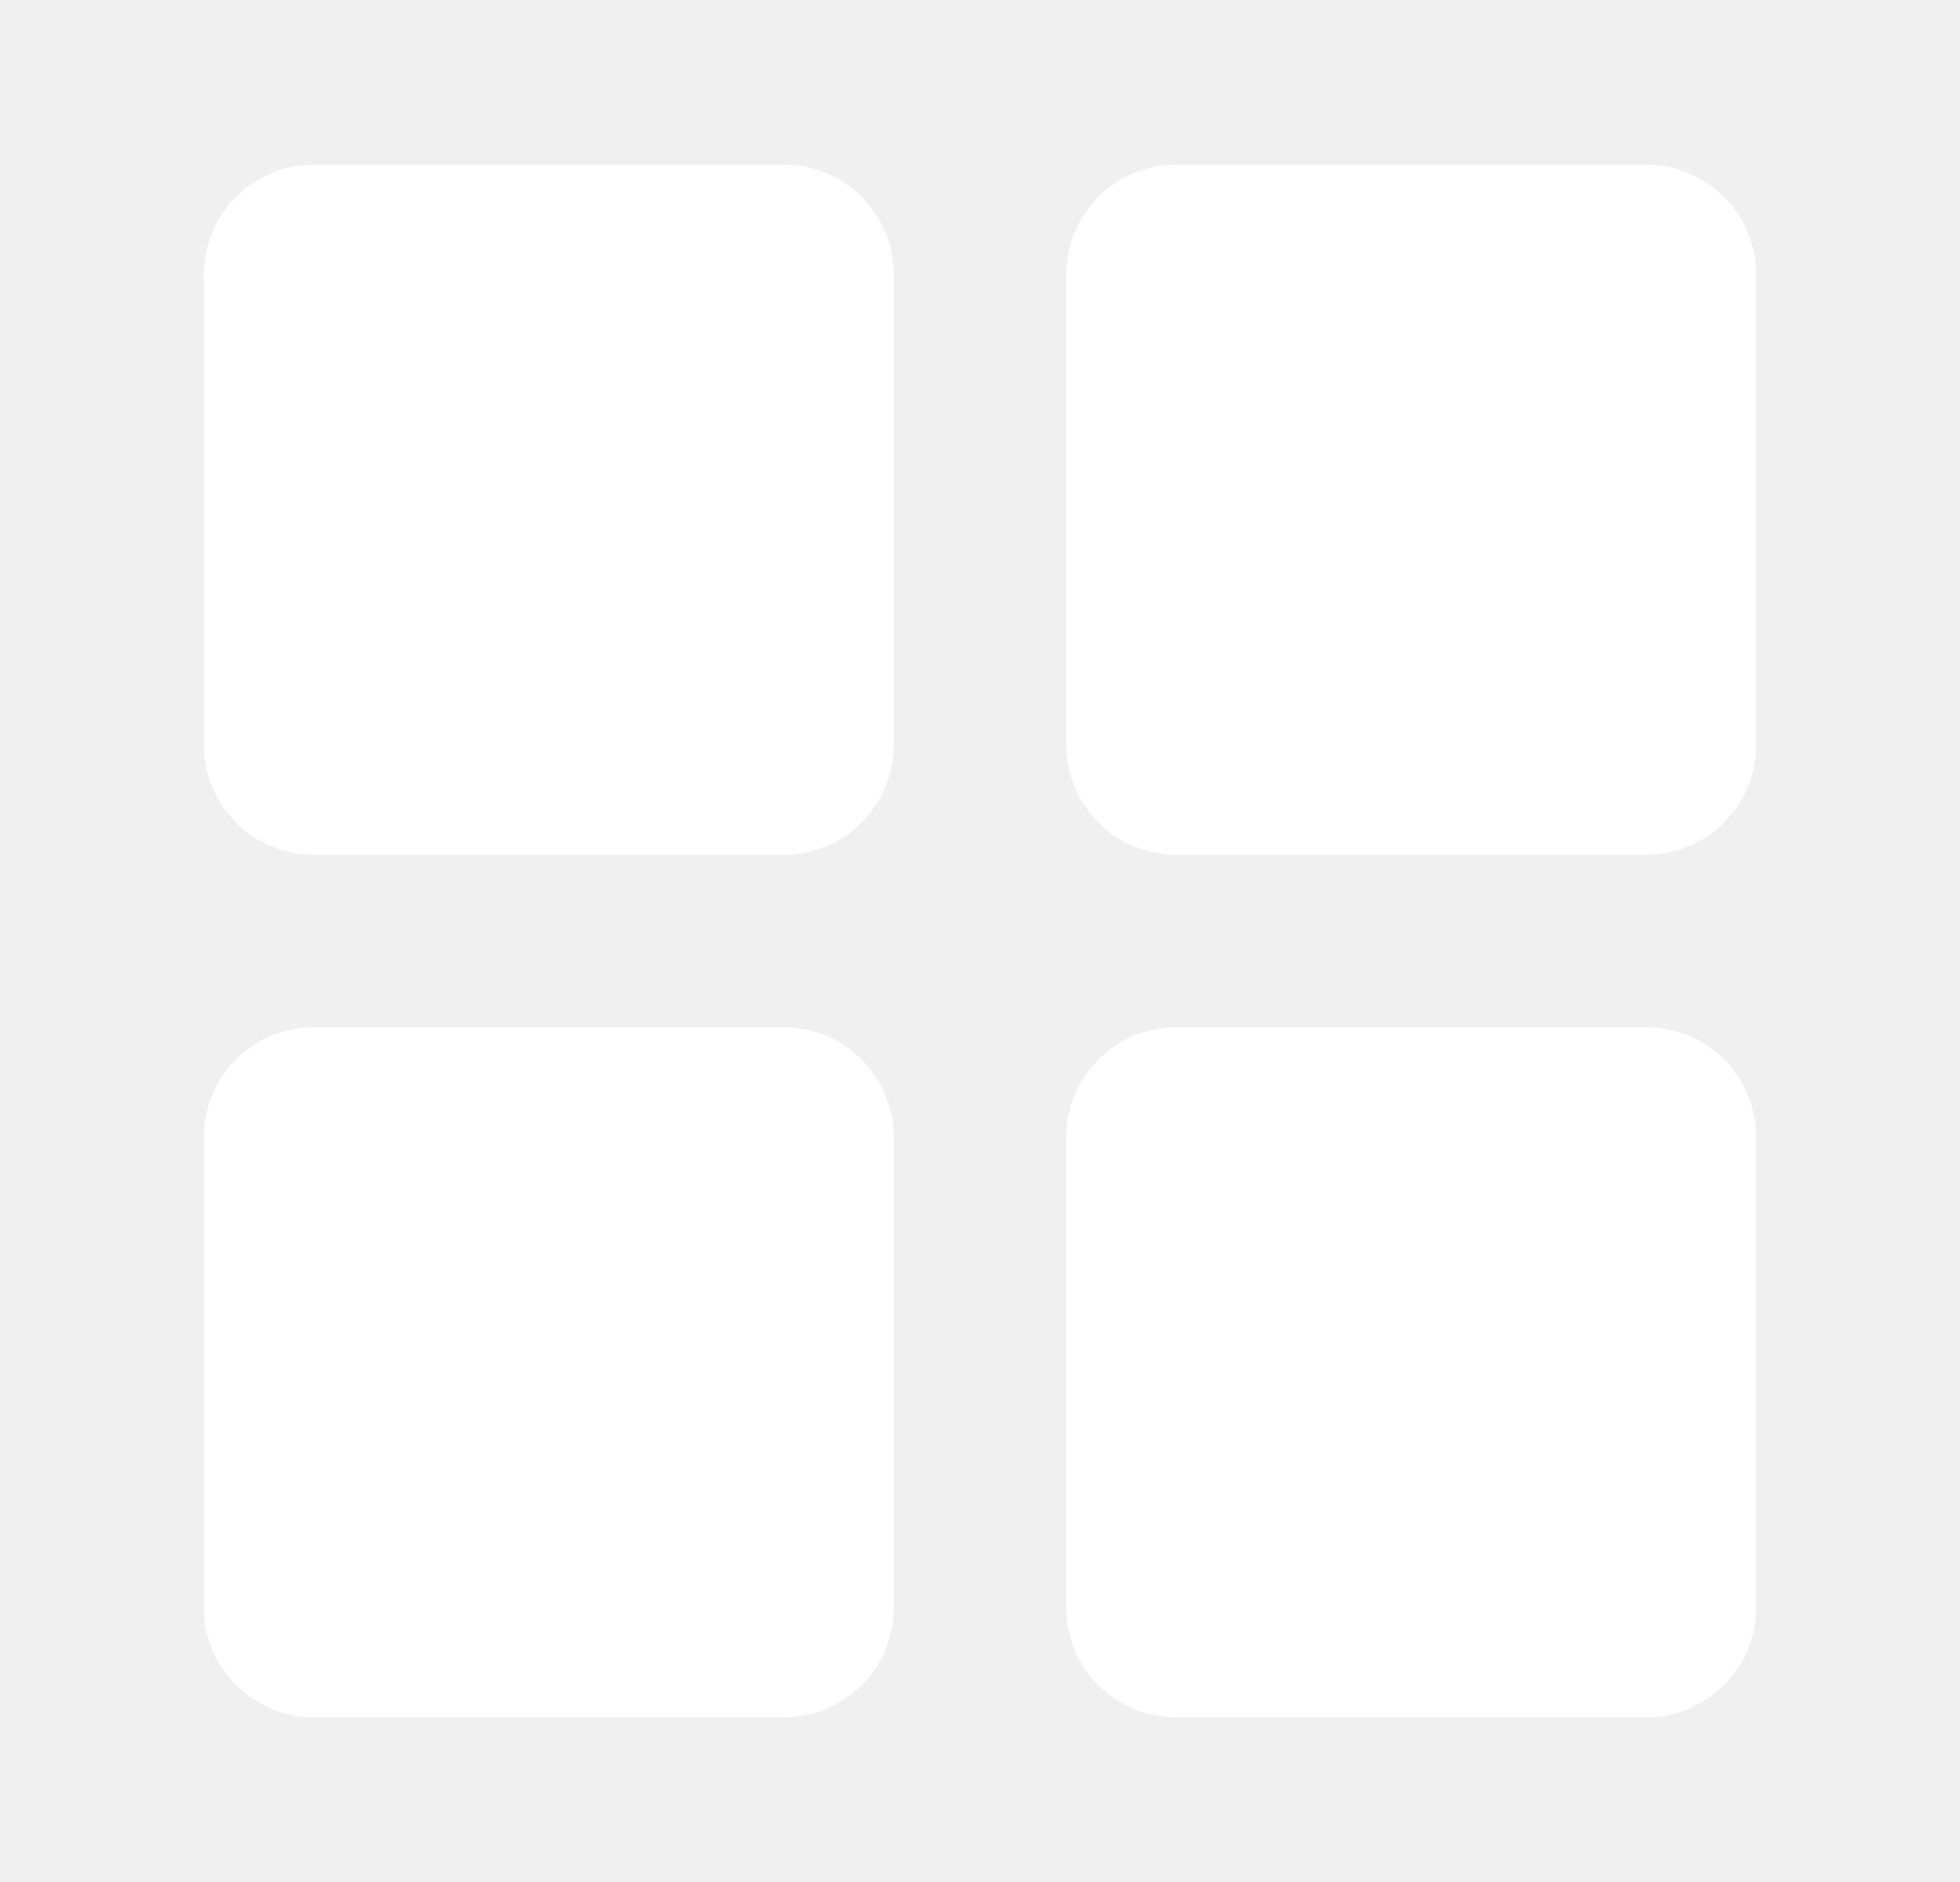
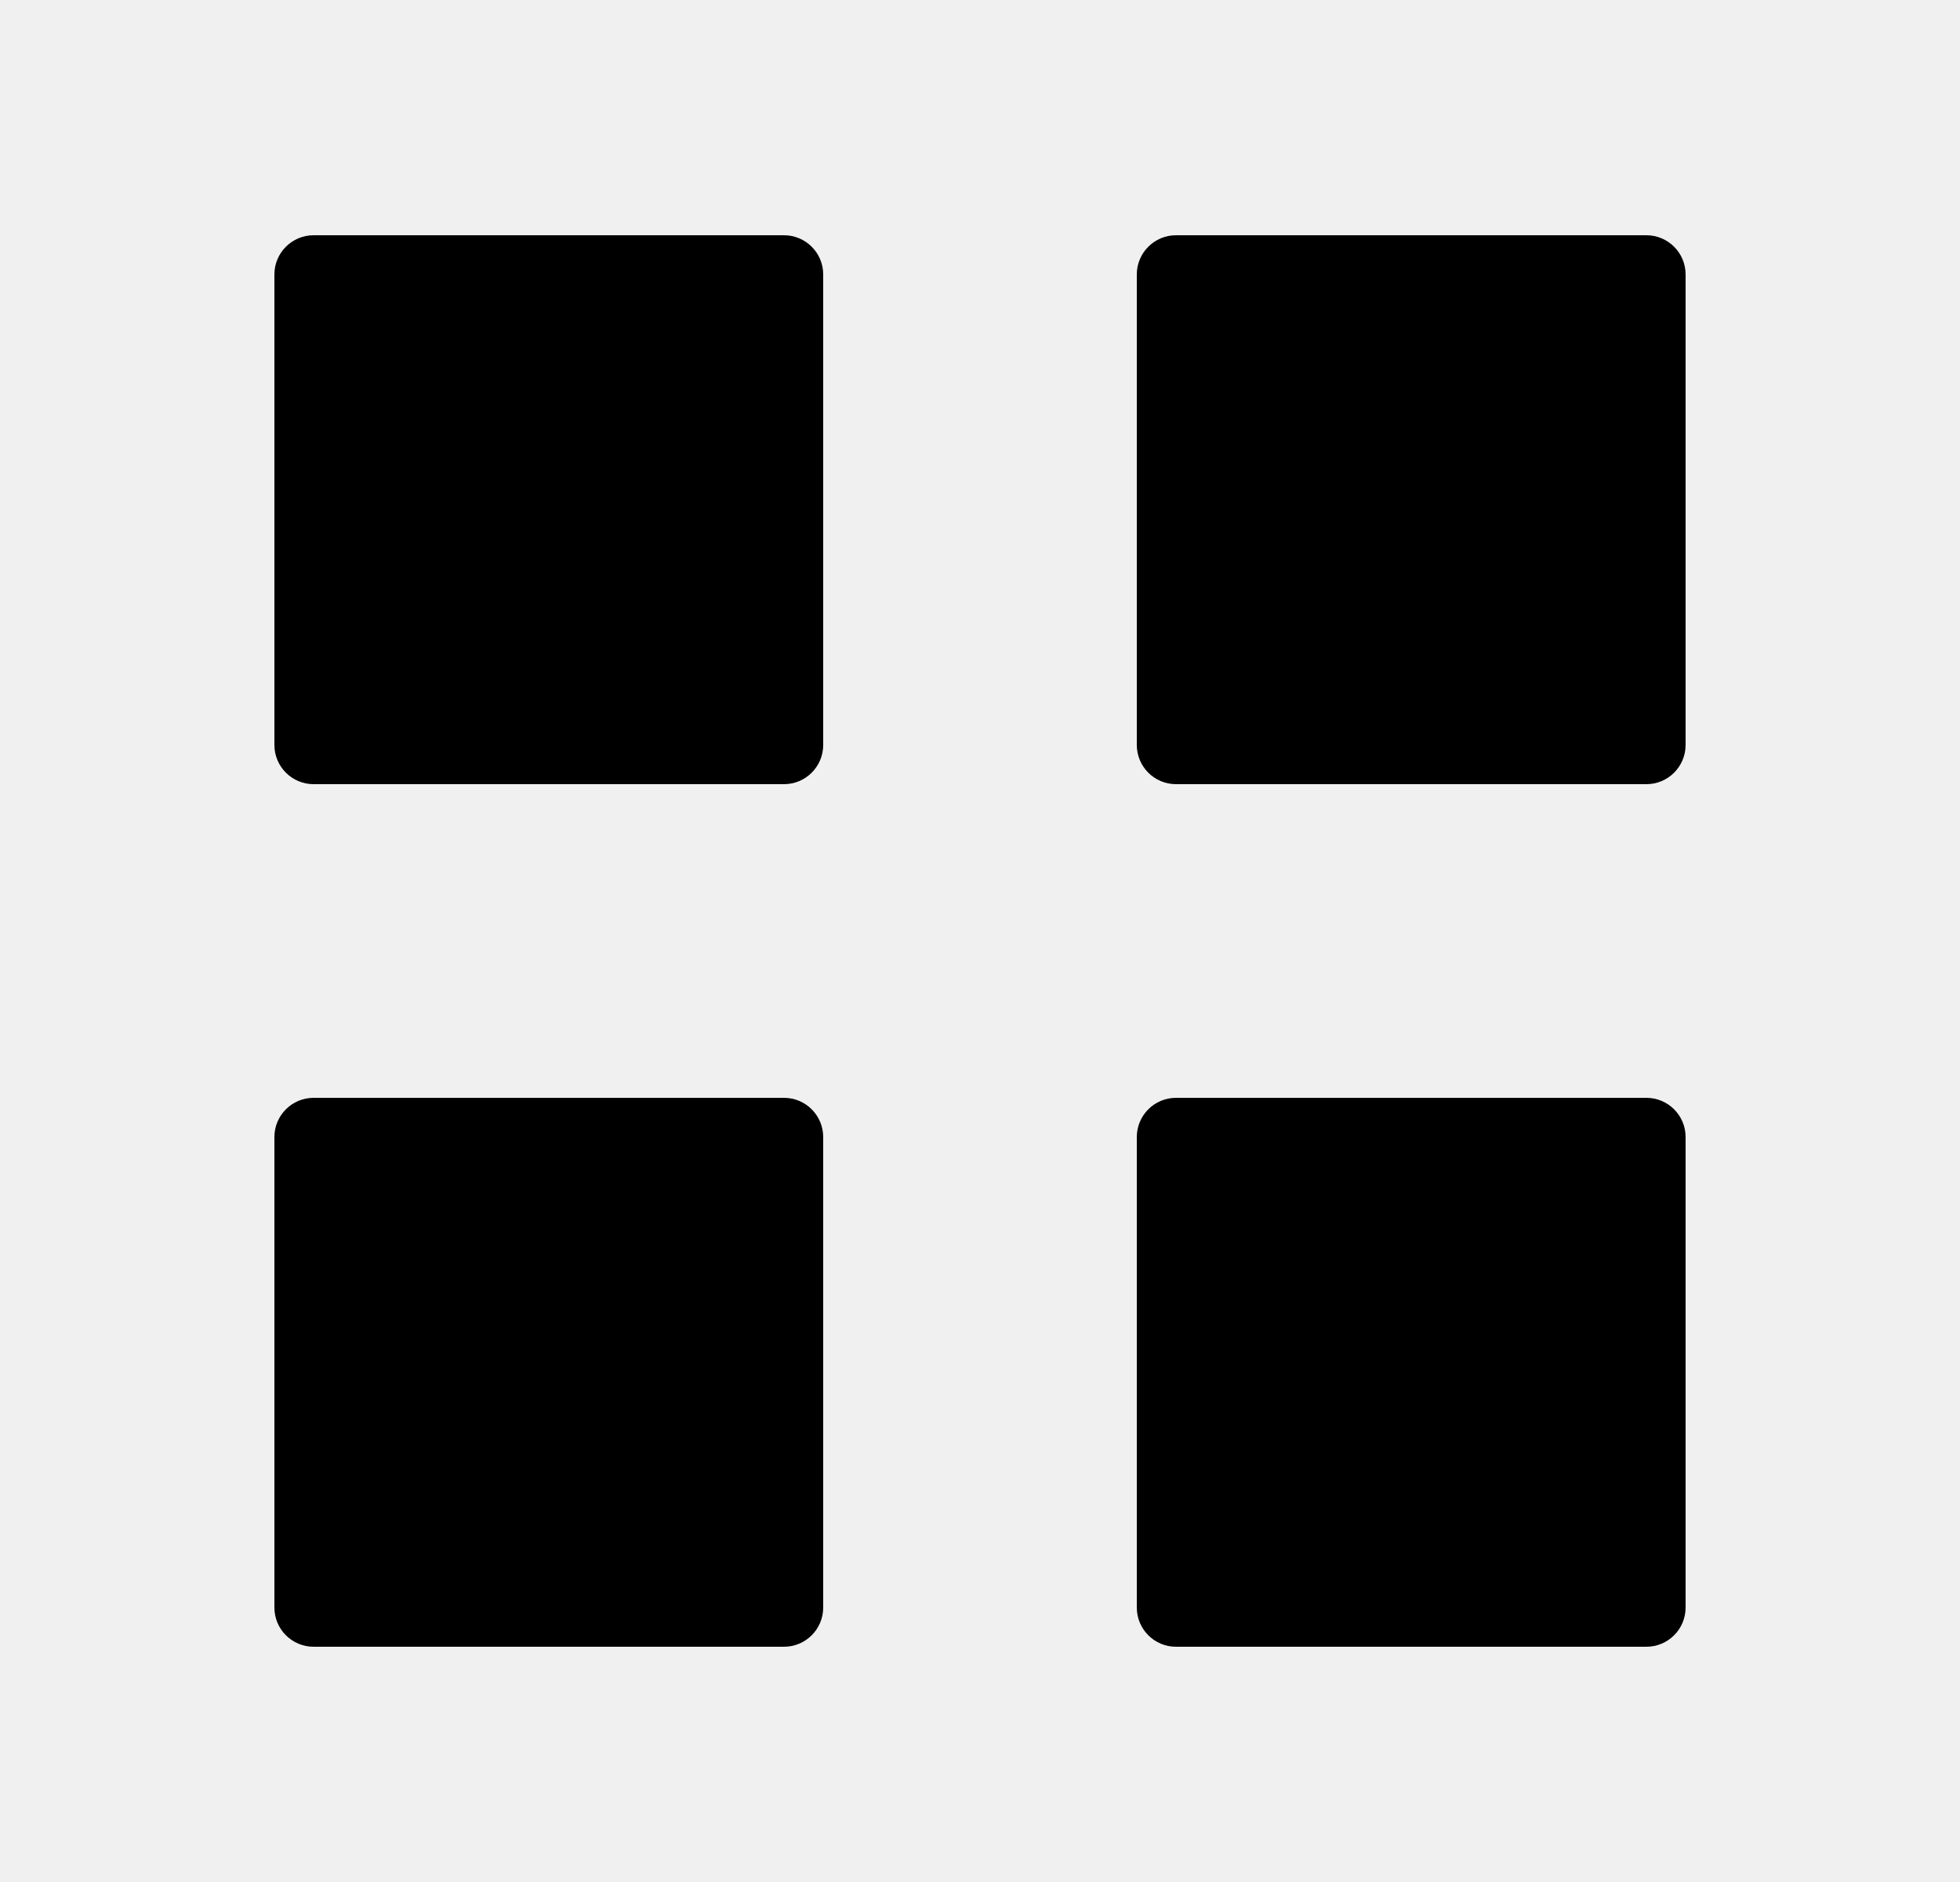
- <svg xmlns="http://www.w3.org/2000/svg" width="current" height="current" viewBox="0 0 25 24" fill="#fff" stroke="#fff">
+ <svg xmlns="http://www.w3.org/2000/svg" width="current" height="current" viewBox="0 0 25 24" fill="current" stroke="current">
  <path d="M14.5 3.5C14.5 3.224 14.724 3 15 3H21C21.276 3 21.5 3.224 21.5 3.5V9.5C21.5 9.776 21.276 10 21 10H15C14.724 10 14.5 9.776 14.5 9.5V3.5Z" stroke="current" stroke-width="1.8" />
  <path d="M14.5 14.5C14.5 14.224 14.724 14 15 14H21C21.276 14 21.5 14.224 21.5 14.5V20.5C21.5 20.776 21.276 21 21 21H15C14.724 21 14.5 20.776 14.5 20.5V14.5Z" stroke="current" stroke-width="1.8" />
  <path d="M3.5 3.5C3.5 3.224 3.724 3 4 3H10C10.276 3 10.5 3.224 10.5 3.5V9.5C10.5 9.776 10.276 10 10 10H4C3.724 10 3.5 9.776 3.5 9.5V3.5Z" stroke="current" stroke-width="1.8" />
  <path d="M3.5 14.5C3.5 14.224 3.724 14 4 14H10C10.276 14 10.5 14.224 10.5 14.5V20.5C10.5 20.776 10.276 21 10 21H4C3.724 21 3.5 20.776 3.5 20.5V14.5Z" stroke="current" stroke-width="1.8" />
</svg>
